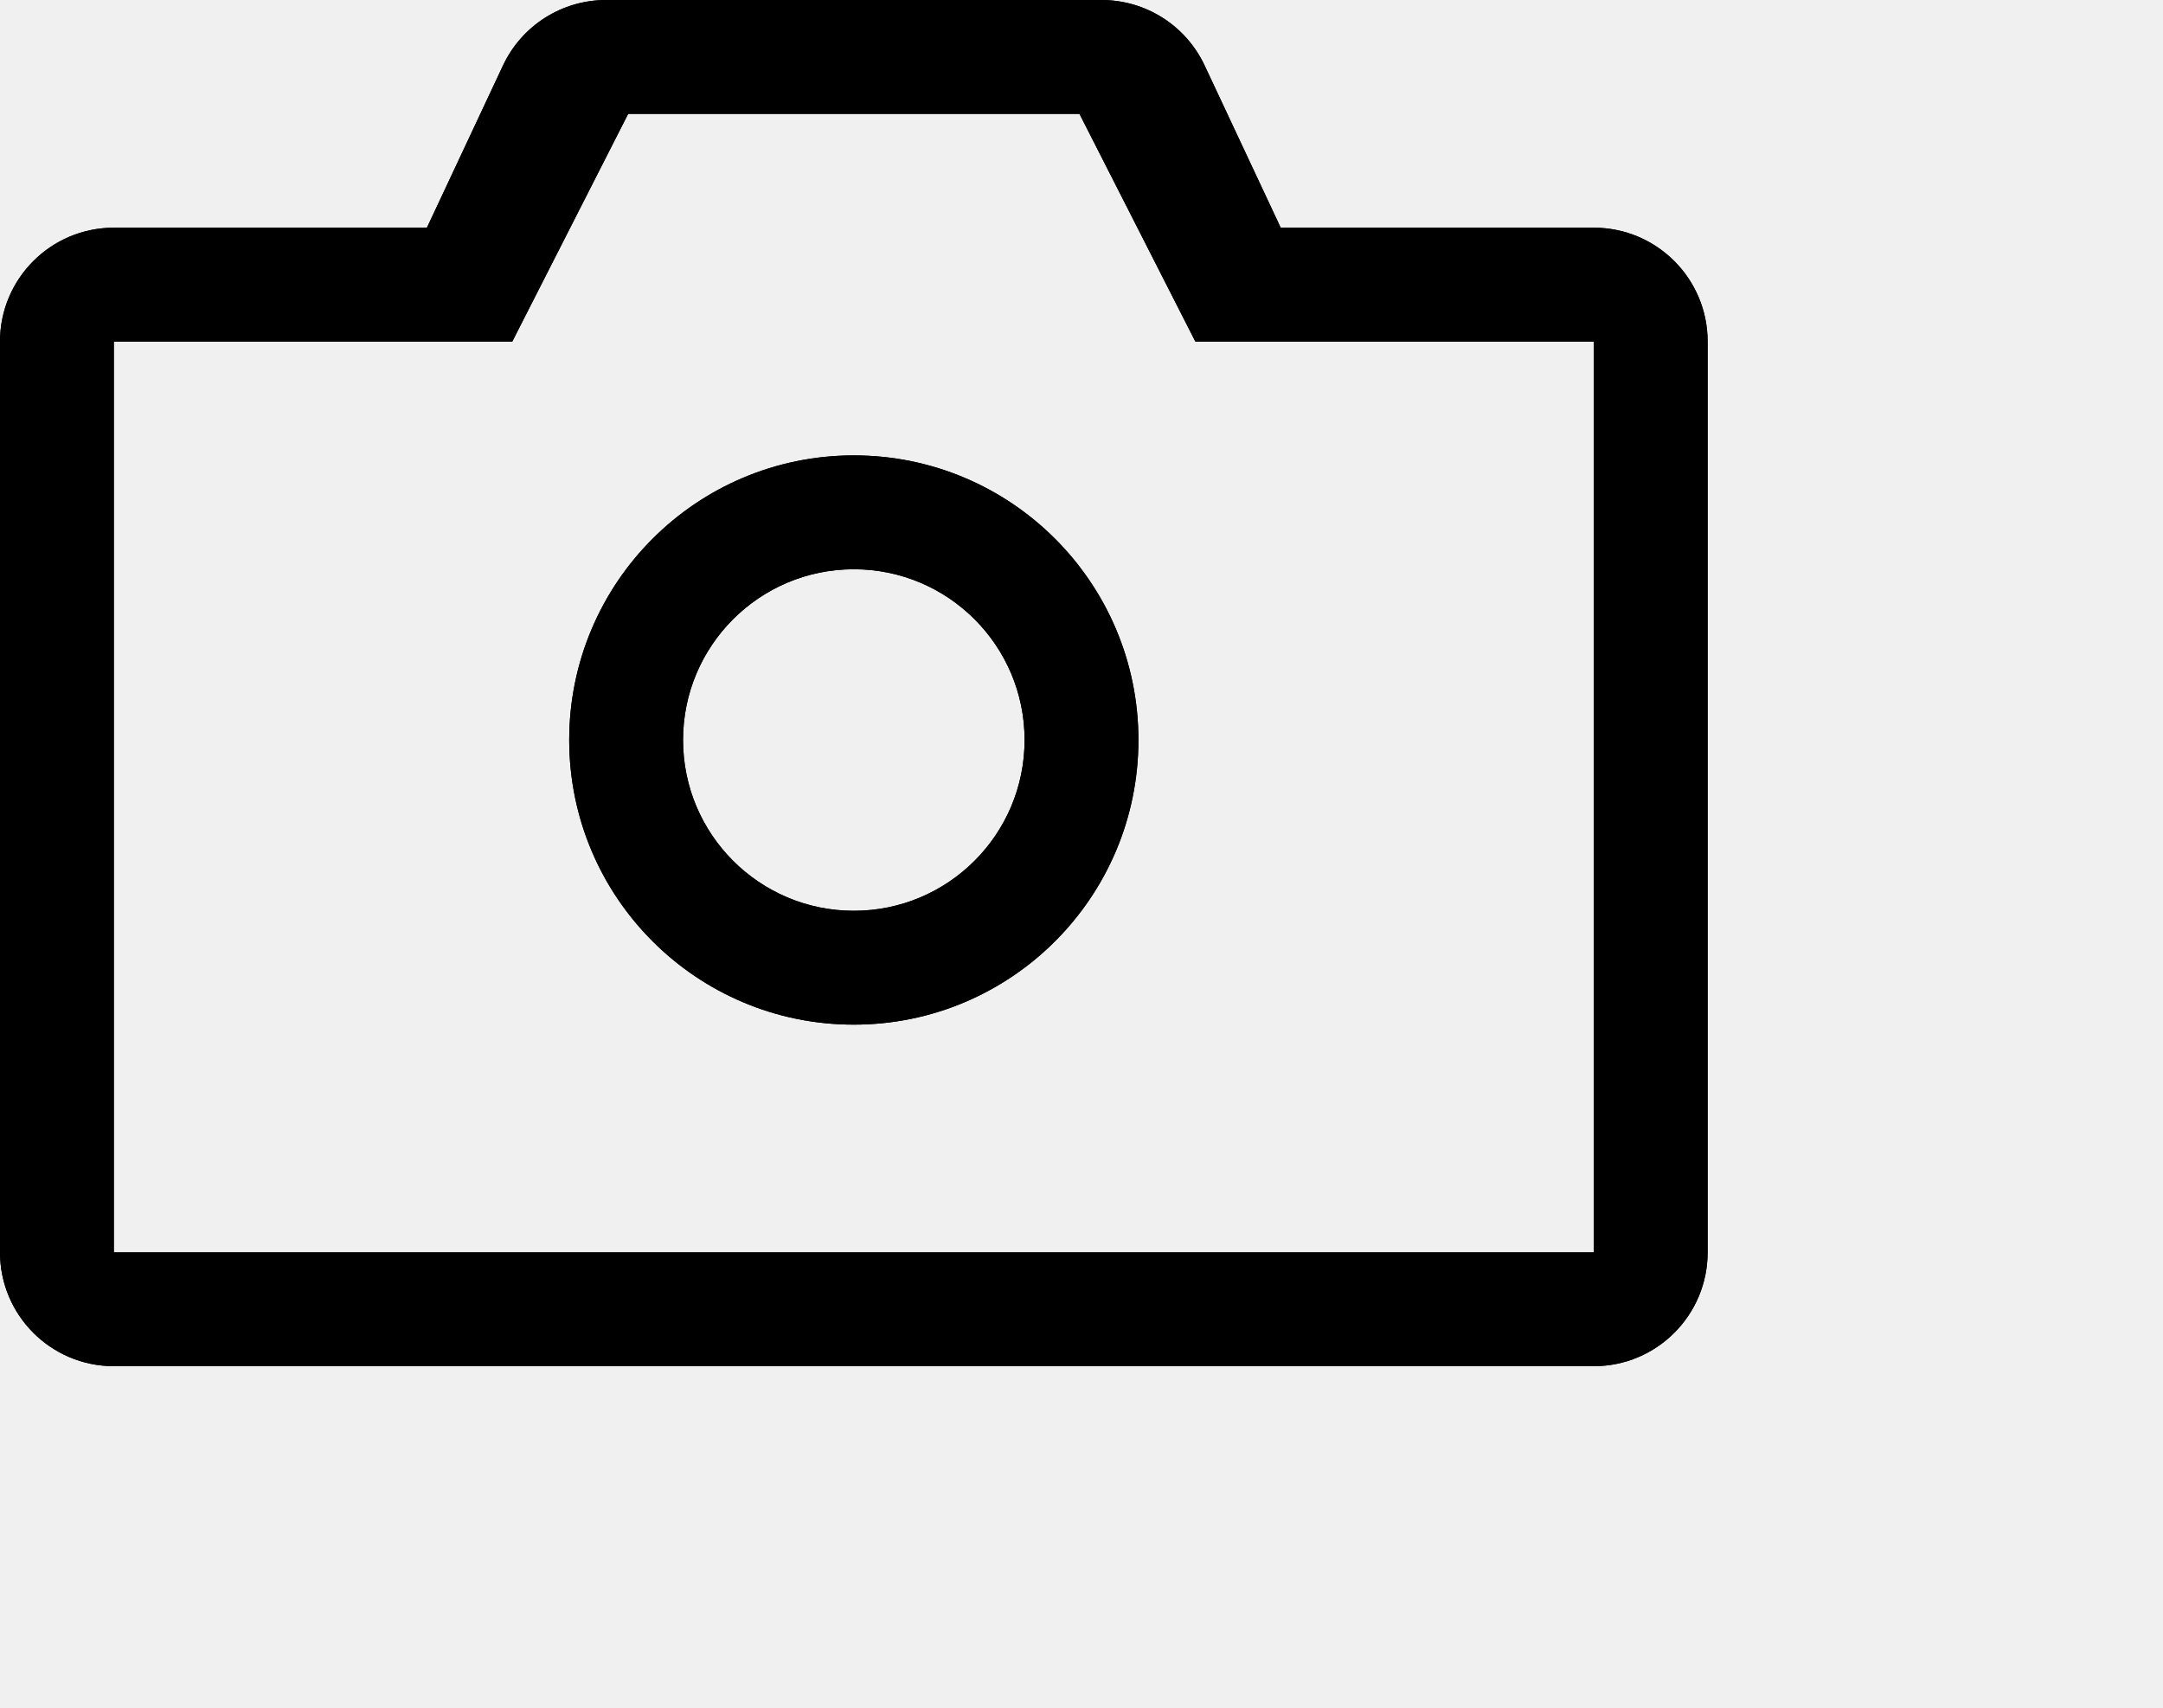
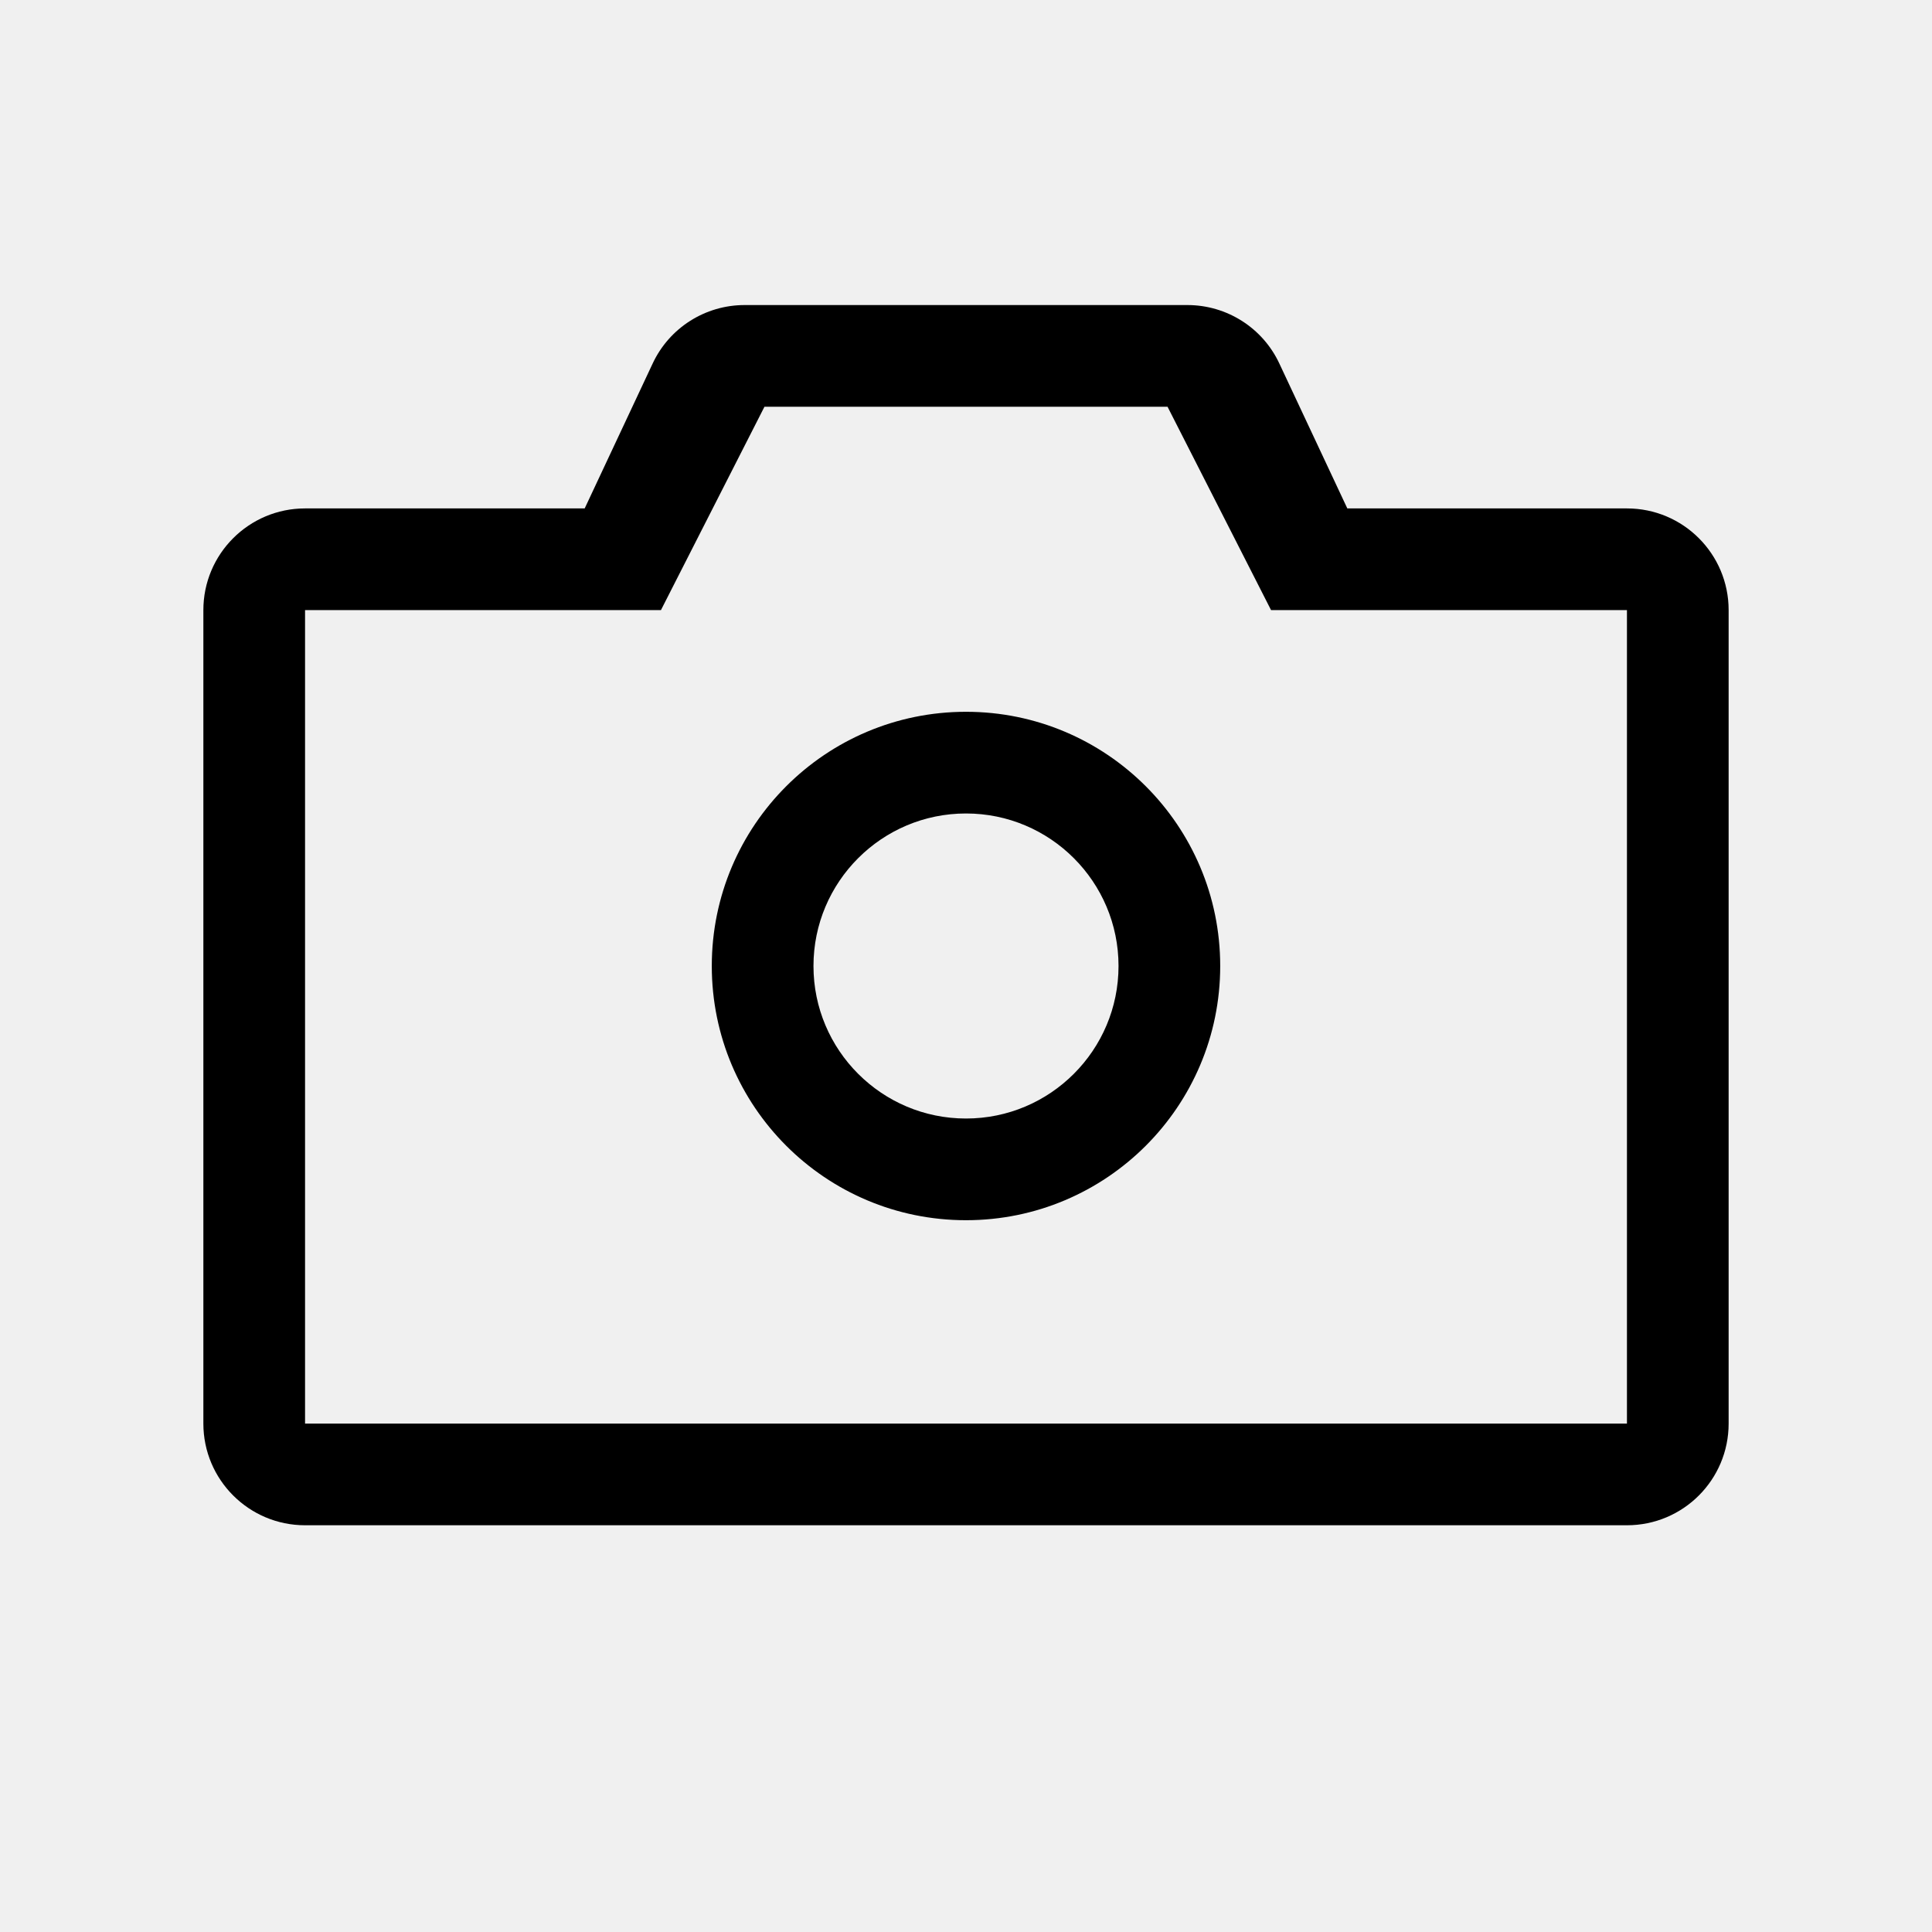
- <svg xmlns="http://www.w3.org/2000/svg" xmlns:xlink="http://www.w3.org/1999/xlink" viewBox="0 0 19 15">
-   <defs>
-     <path id="image-plugin-path" d="M0 3a1 1 0 0 1 1-1h2.75L4.418.576A1 1 0 0 1 5.323 0h4.354a1 1 0 0 1 .905.576L11.25 2H14a1 1 0 0 1 1 1v8a1 1 0 0 1-1 1H1a1 1 0 0 1-1-1V3zm1 0v8h13V3h-3.5L9.482 1H5.518L4.5 3H1zm6.5 6a2.5 2.5 0 1 1 0-5 2.5 2.5 0 0 1 0 5zm0-1a1.5 1.5 0 1 0 0-3 1.5 1.5 0 0 0 0 3z" />
-   </defs>
-   <g fill-rule="evenodd">
-     <mask id="image-plugin-mask" fill="#fff">
-       <use xlink:href="#image-plugin-path" />
-     </mask>
-     <use fill-rule="nonzero" xlink:href="#image-plugin-path" />
-     <g mask="url(#image-plugin-mask)">
-       <path d="M-1-2h17v17H-1z" />
-     </g>
+ <svg xmlns="http://www.w3.org/2000/svg" width="19px" height="19px" viewBox="0 0 19 19" version="1.1">
+   <g stroke="none" stroke-width="1" fill-rule="evenodd">
+     <path d="M2,6 C2,5.448 2.448,5 3,5 L5.75,5 L6.418,3.576 C6.582,3.224 6.935,3 7.323,3 L11.677,3 C12.065,3 12.418,3.224 12.582,3.576 L13.25,5 L16,5 C16.553,5 17,5.448 17,6 L17,14 C17,14.552 16.553,15 16,15 L3,15 C2.448,15 2,14.552 2,14 L2,6 Z M3,6 L3,14 L16,14 L16,6 L12.5,6 L11.482,4 L7.518,4 L6.5,6 L3,6 Z M9.5,12 C8.119,12 7,10.881 7,9.5 C7,8.119 8.119,7 9.5,7 C10.881,7 12,8.119 12,9.5 C12,10.881 10.881,12 9.5,12 Z M9.5,11 C10.328,11 11,10.328 11,9.5 C11,8.672 10.328,8 9.5,8 C8.672,8 8,8.672 8,9.5 C8,10.328 8.672,11 9.5,11 Z" id="path-1" />
  </g>
</svg>
